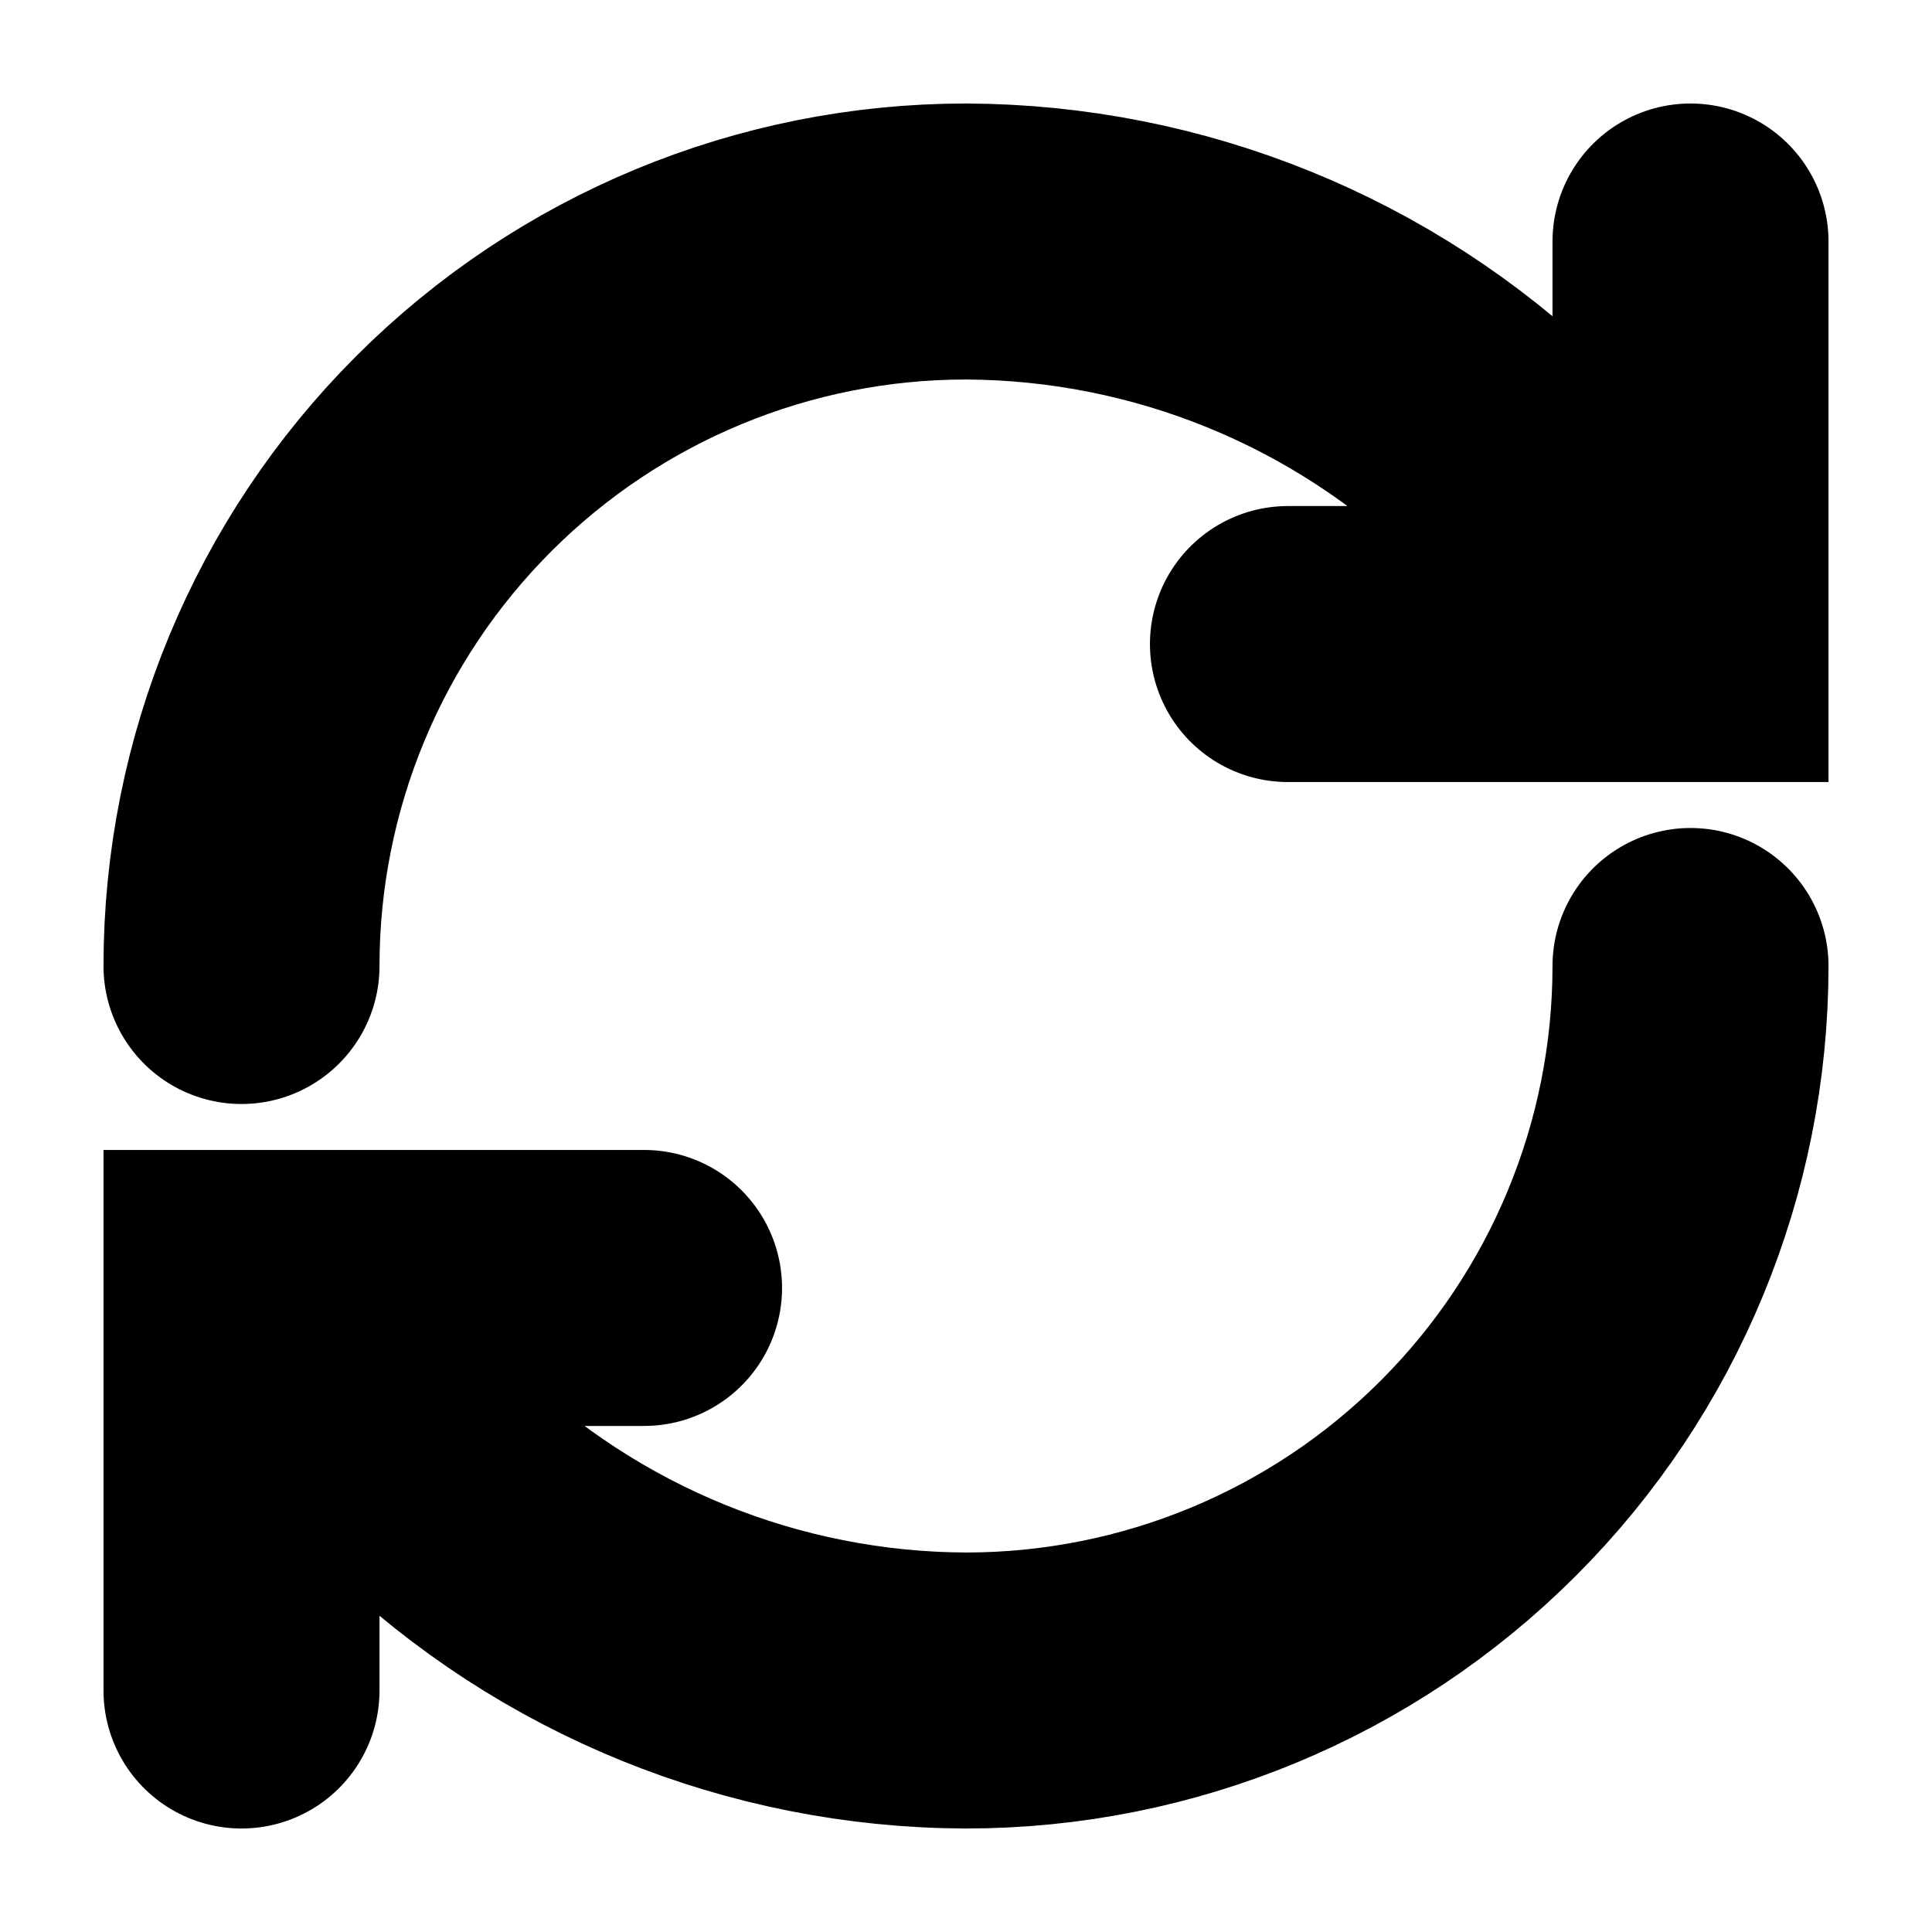
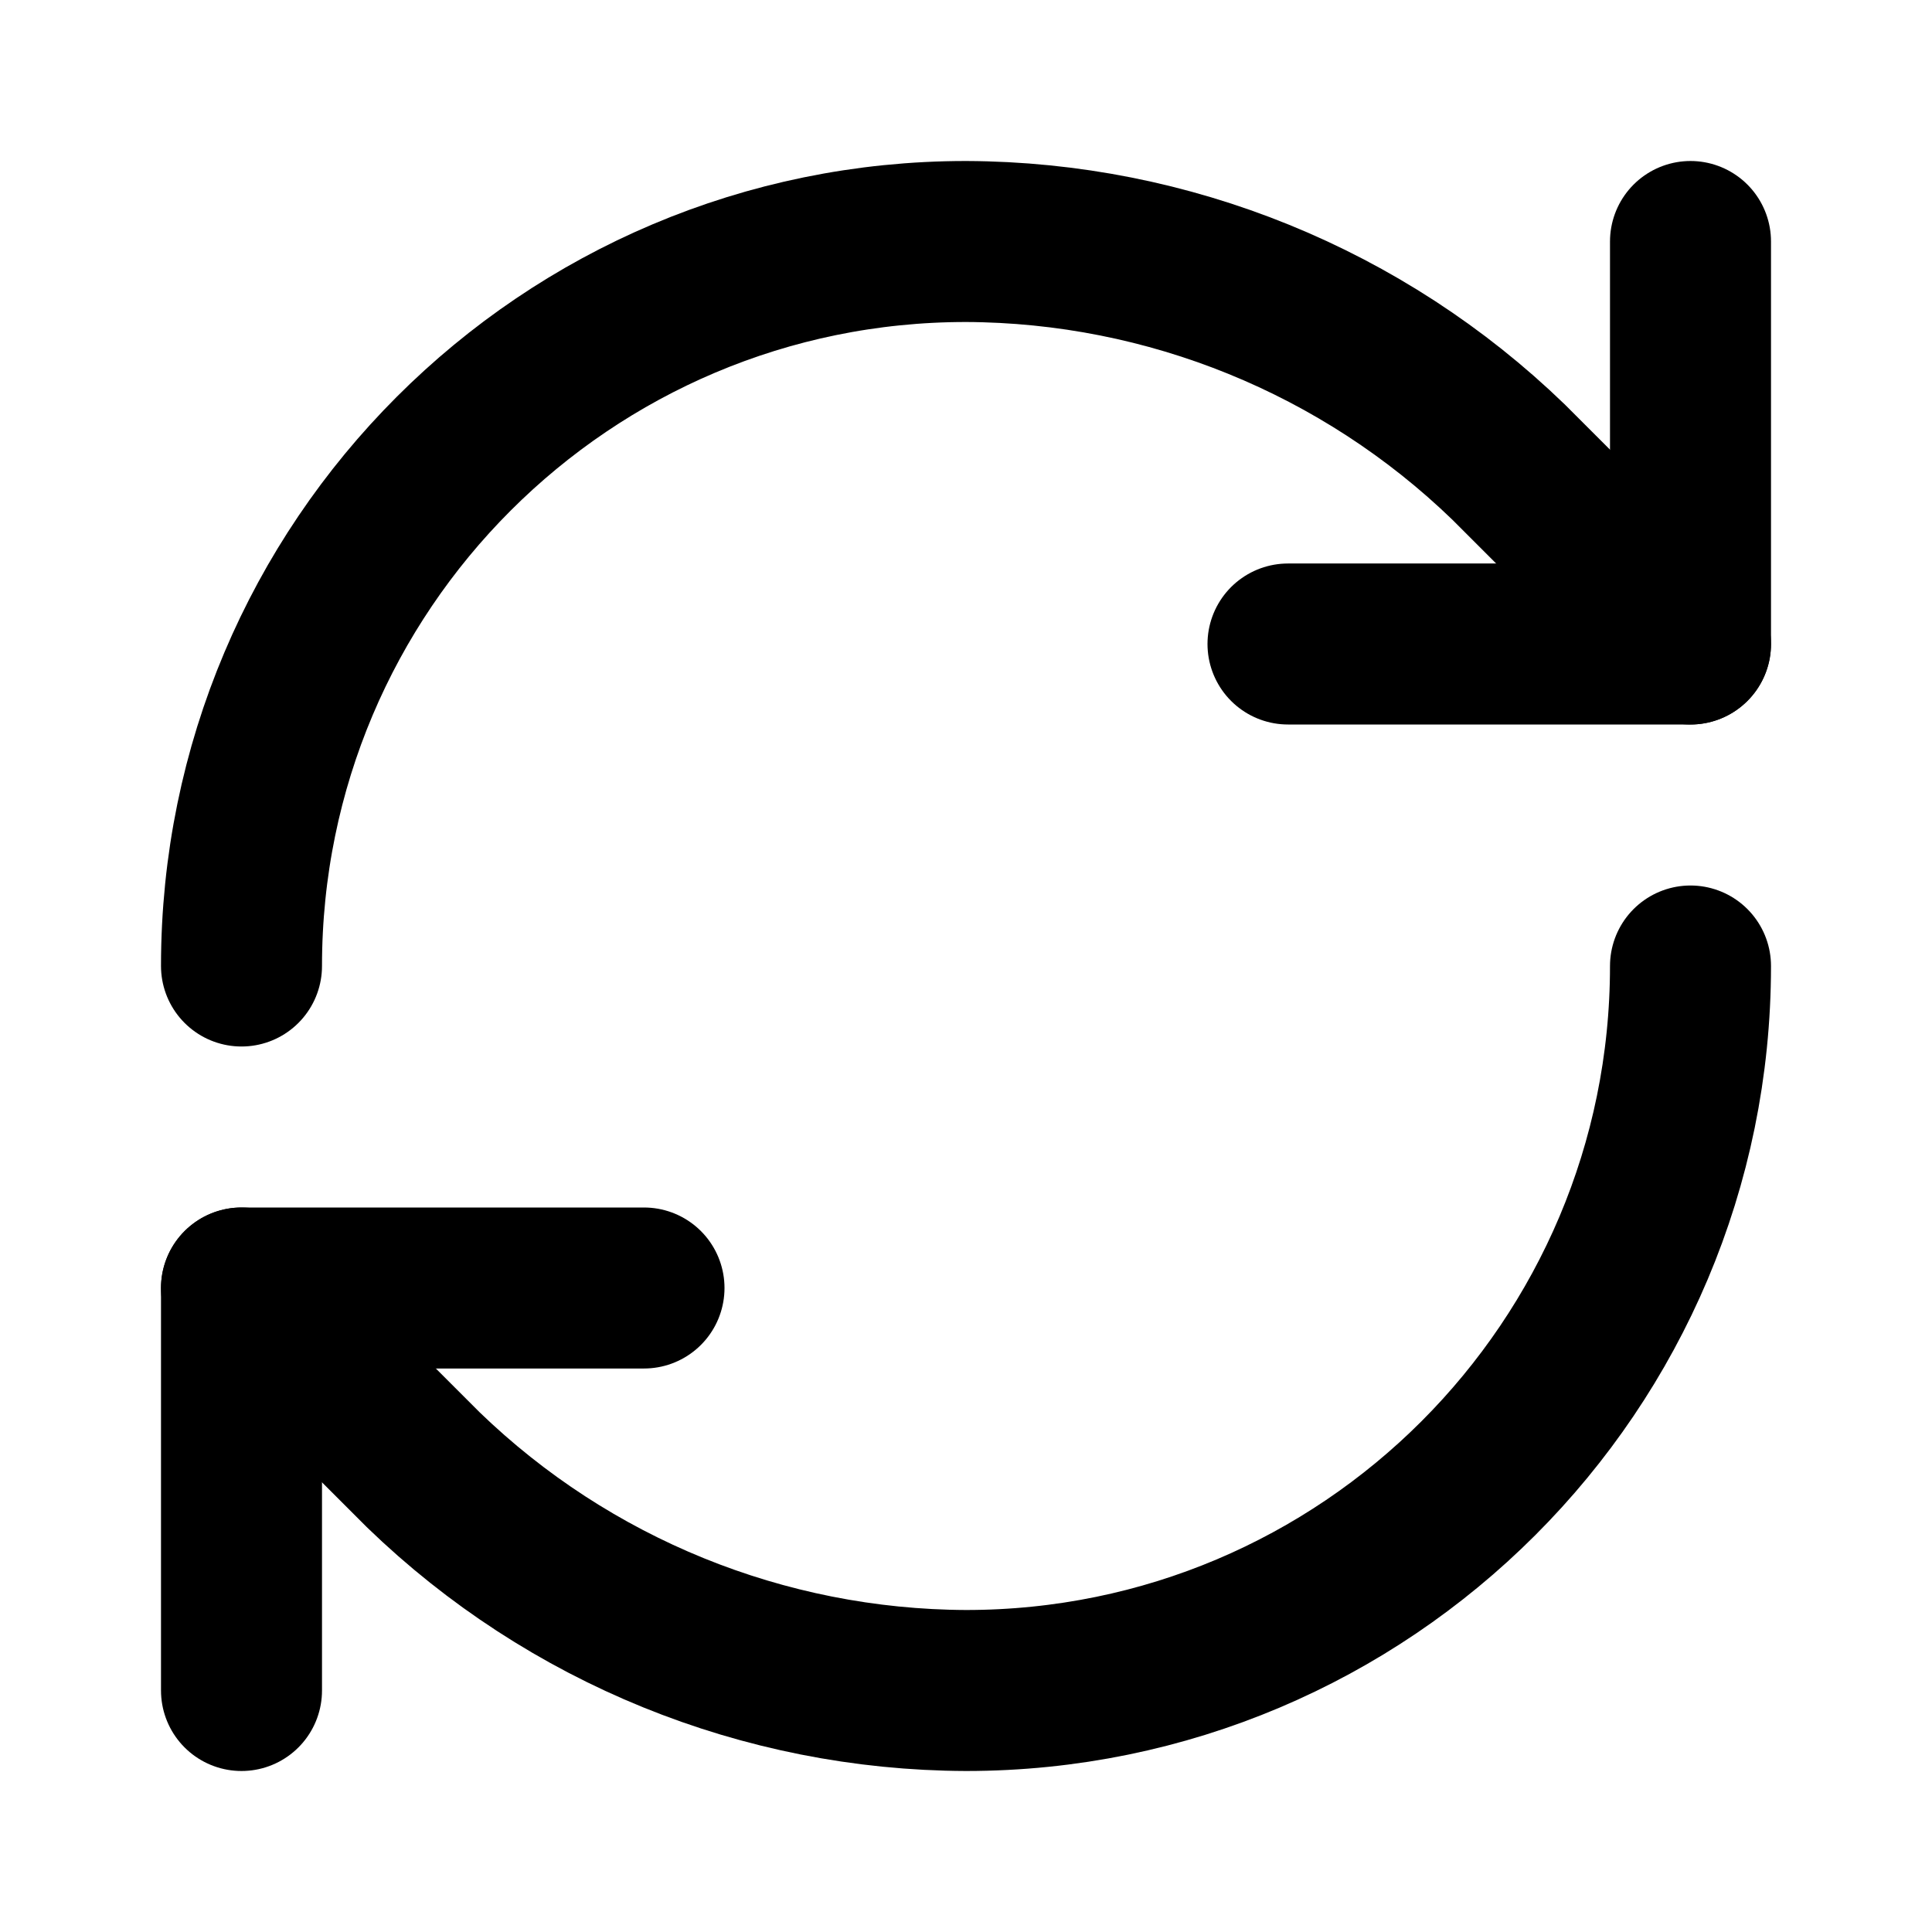
- <svg xmlns="http://www.w3.org/2000/svg" width="14" height="14" viewBox="0 0 14 14" fill="none">
-   <path d="M1.75 7C1.75 5.608 2.303 4.272 3.288 3.288C4.272 2.303 5.608 1.75 7 1.75C8.468 1.756 9.876 2.328 10.932 3.348L12.25 4.667M9.333 4.667H12.25V1.75M12.25 7C12.25 8.392 11.697 9.728 10.712 10.712C9.728 11.697 8.392 12.25 7 12.25C5.532 12.245 4.124 11.672 3.068 10.652L1.75 9.333M1.75 12.25V9.333H4.667" stroke="currentColor" stroke-width="2" stroke-linecap="round" />
+ <svg xmlns="http://www.w3.org/2000/svg" width="24" height="24" viewBox="0 0 24 24" fill="none" stroke="currentColor" stroke-width="2" stroke-linecap="round" stroke-linejoin="round">
+   <path d="M3 12a9 9 0 0 1 9-9 9.75 9.75 0 0 1 6.74 2.74L21 8" />
+   <path d="M21 3v5h-5" />
+   <path d="M21 12a9 9 0 0 1-9 9 9.75 9.75 0 0 1-6.74-2.74L3 16" />
+   <path d="M8 16H3v5" />
</svg>
